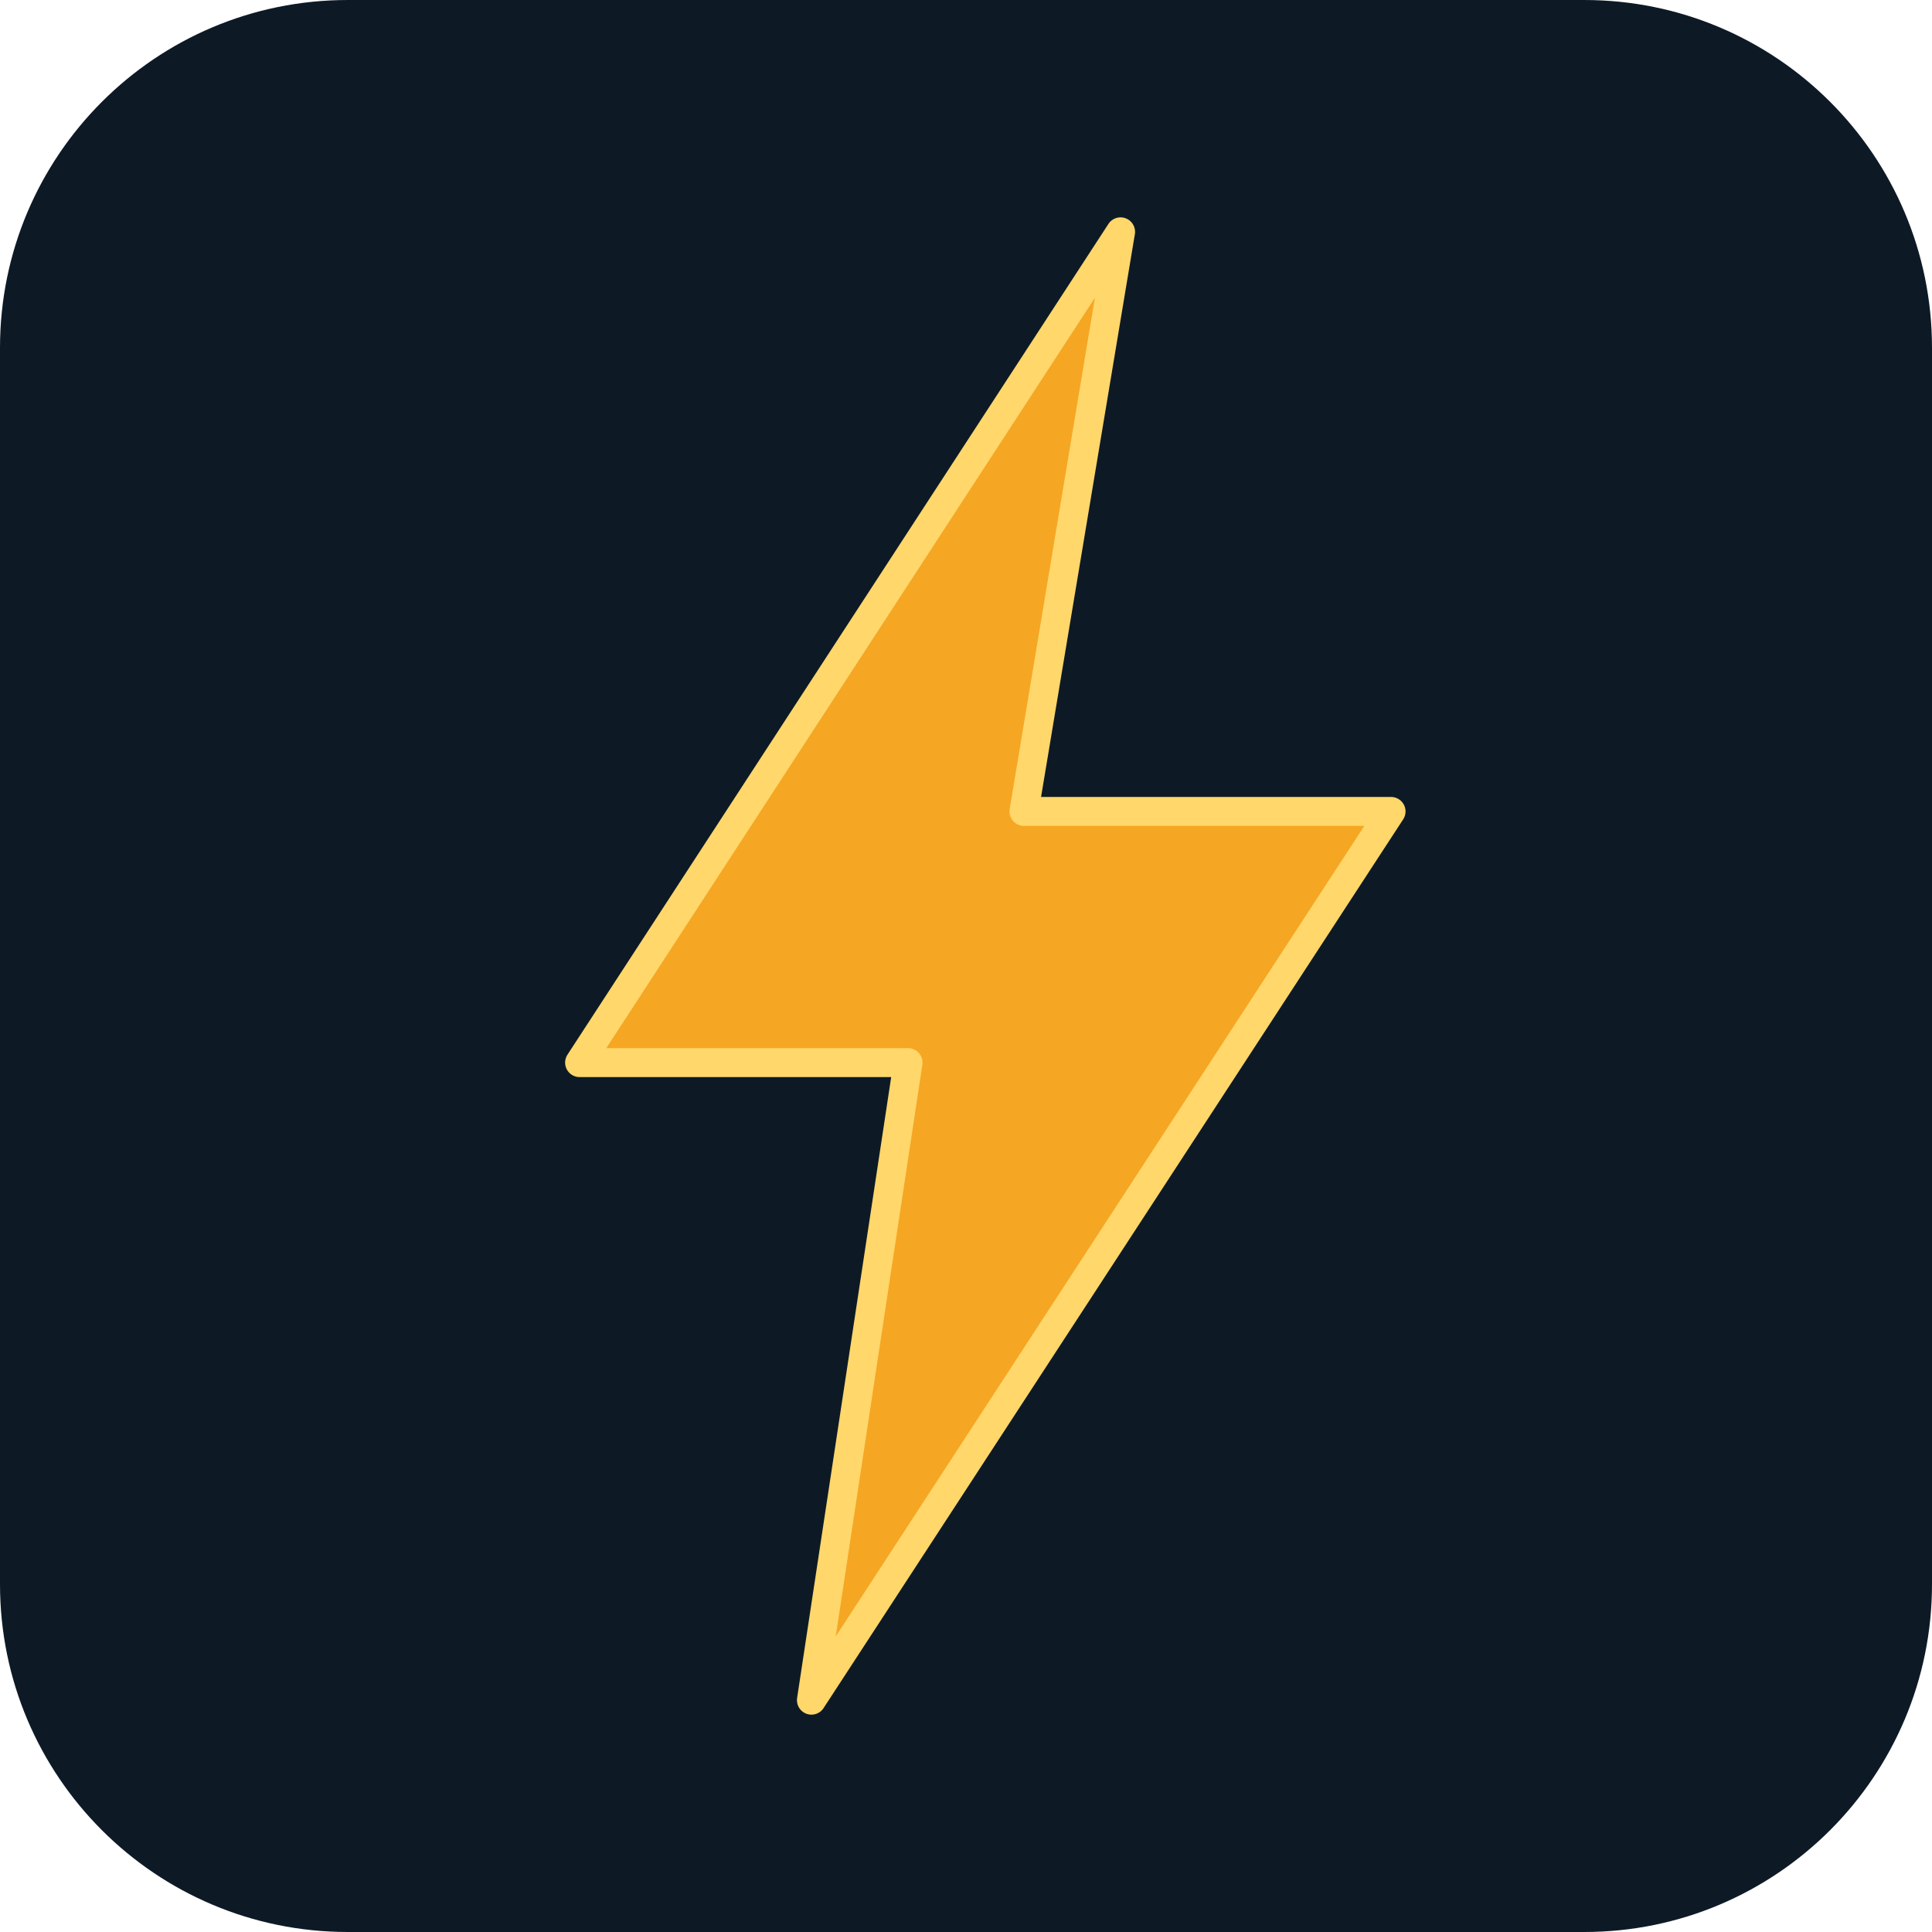
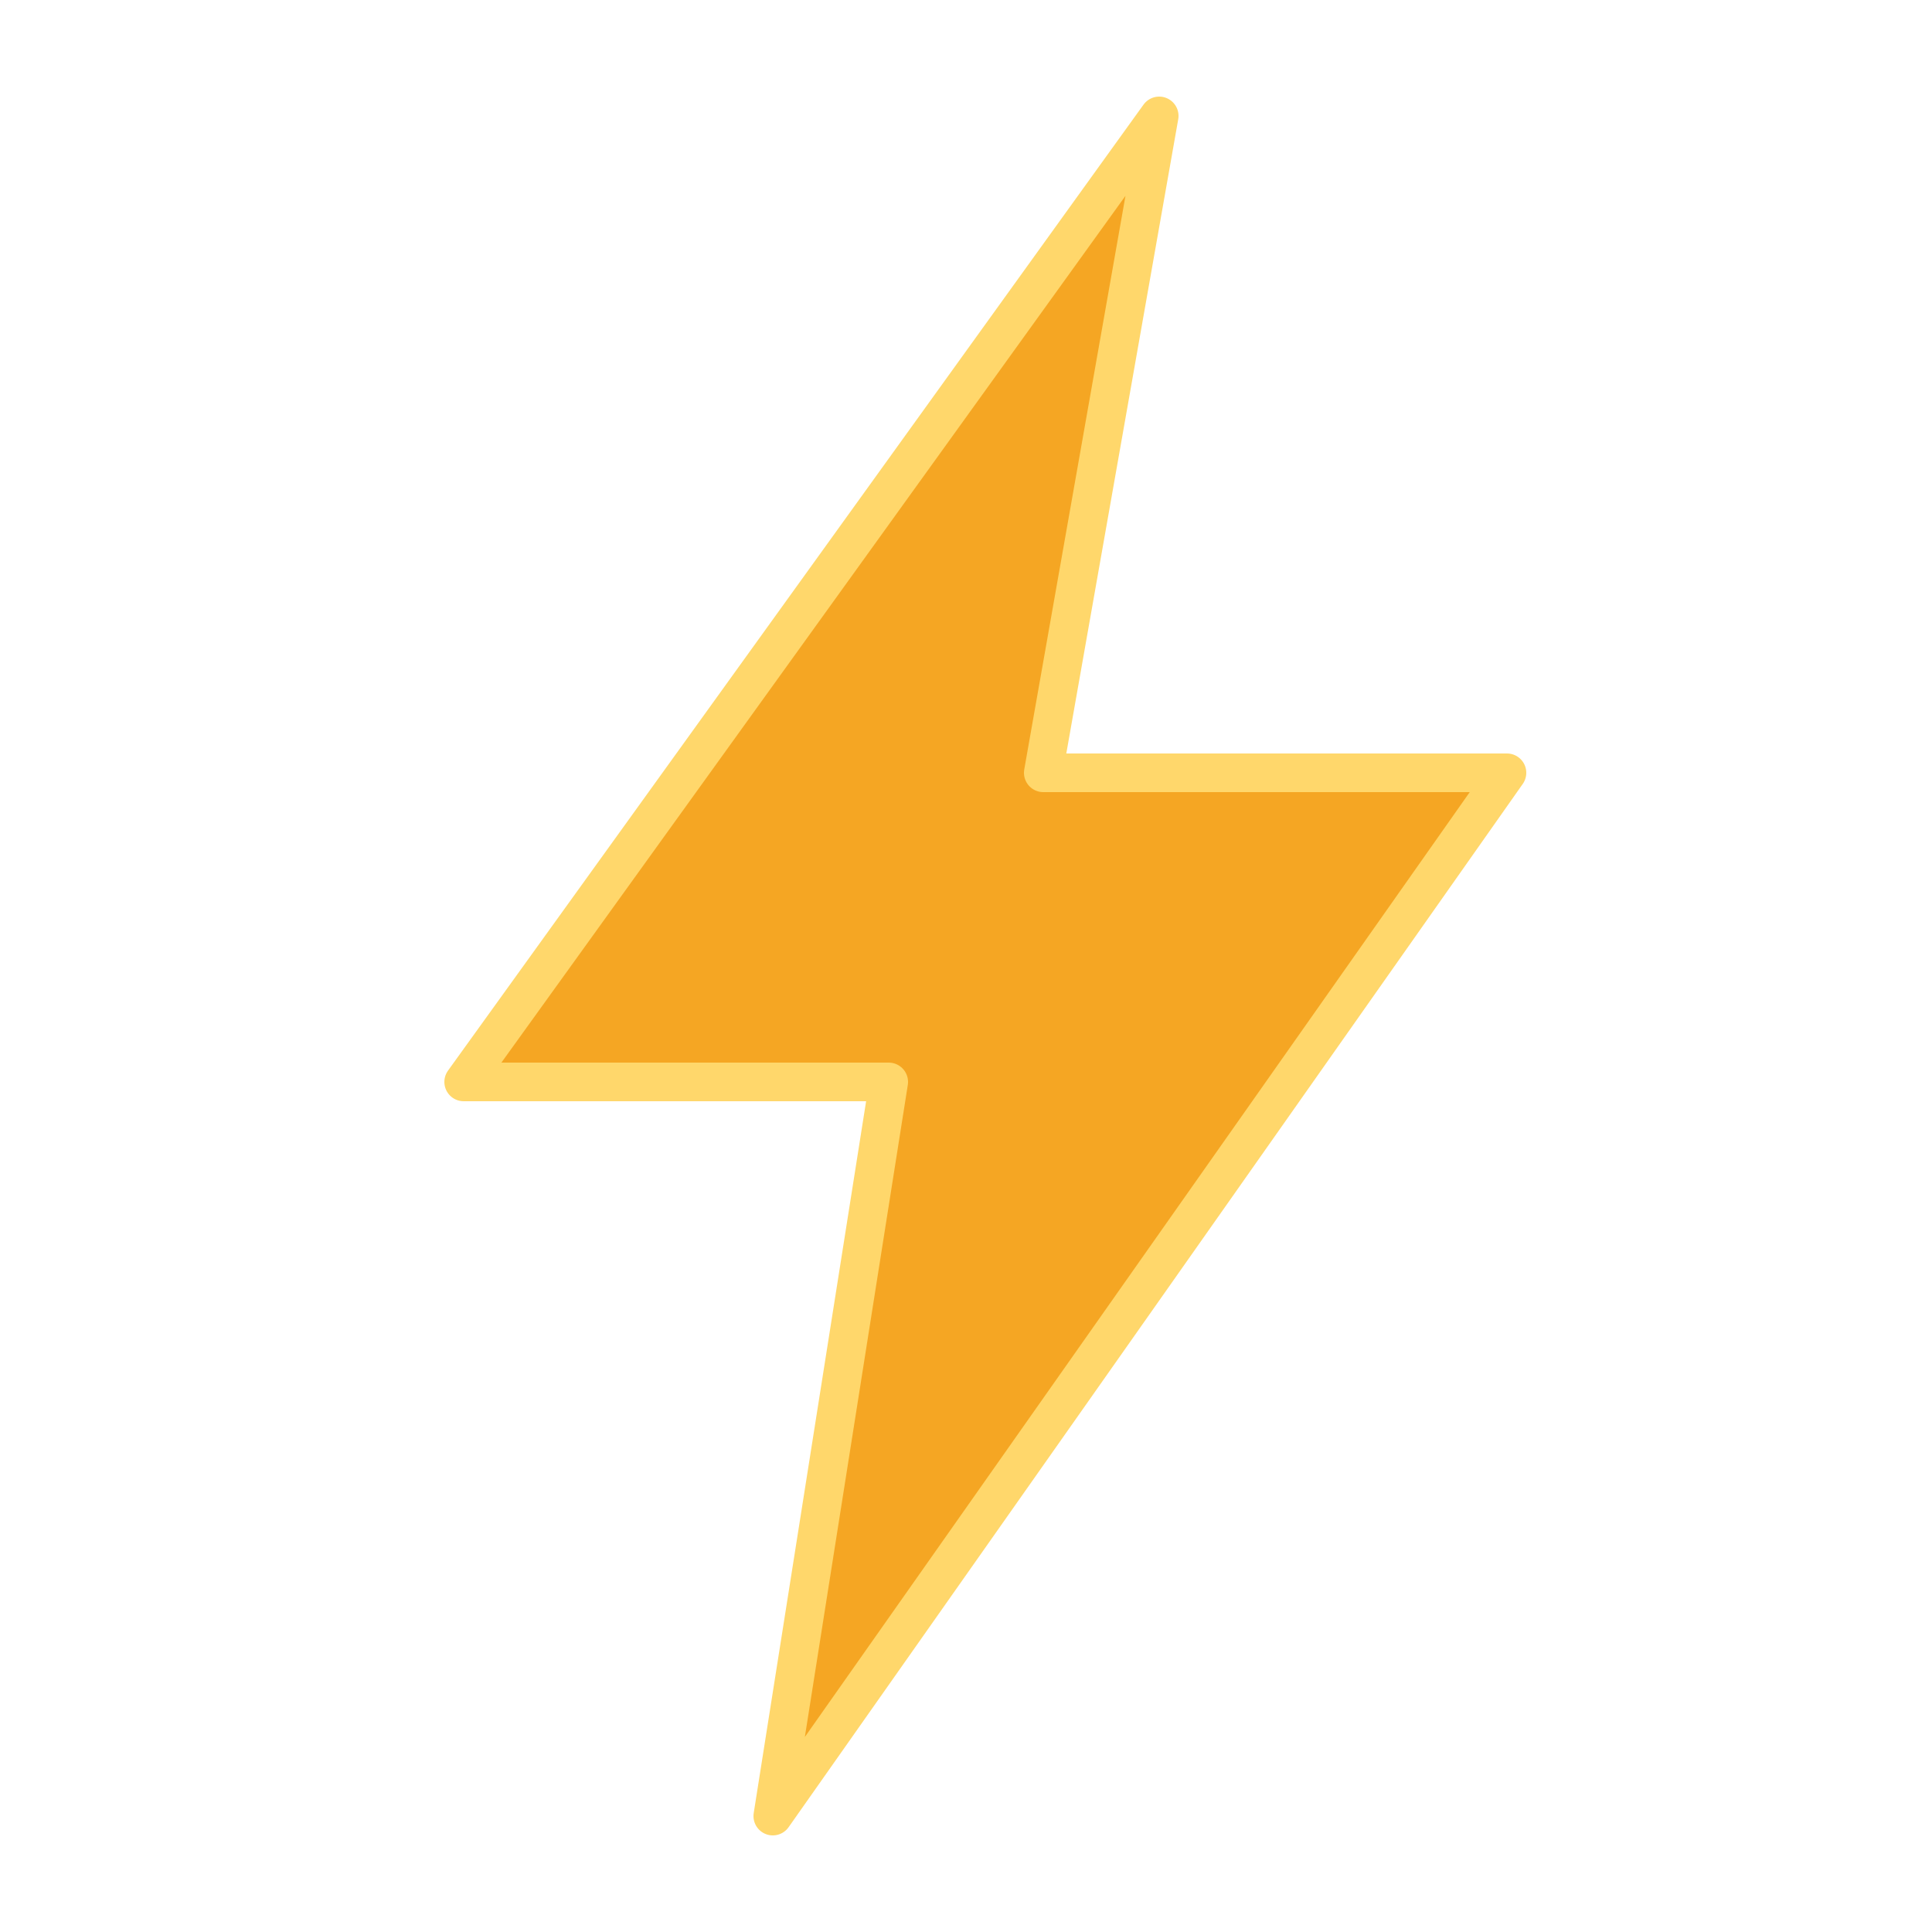
<svg xmlns="http://www.w3.org/2000/svg" viewBox="0 0 100 100" width="100" height="100">
-   <rect width="100" height="100" rx="18" fill="#0d1a26" />
-   <path d="M58 12 L30 55 L47 55 L42 88 L72 42 L53 42 Z" fill="#f5a623" stroke="#ffd76b" stroke-width="1.5" stroke-linejoin="round" />
+   <path d="M60 6 L24 56 L46 56 L40 94 L78 40 L54 40 Z" fill="#f5a623" stroke="#ffd76b" stroke-width="2" stroke-linejoin="round" />
</svg>
